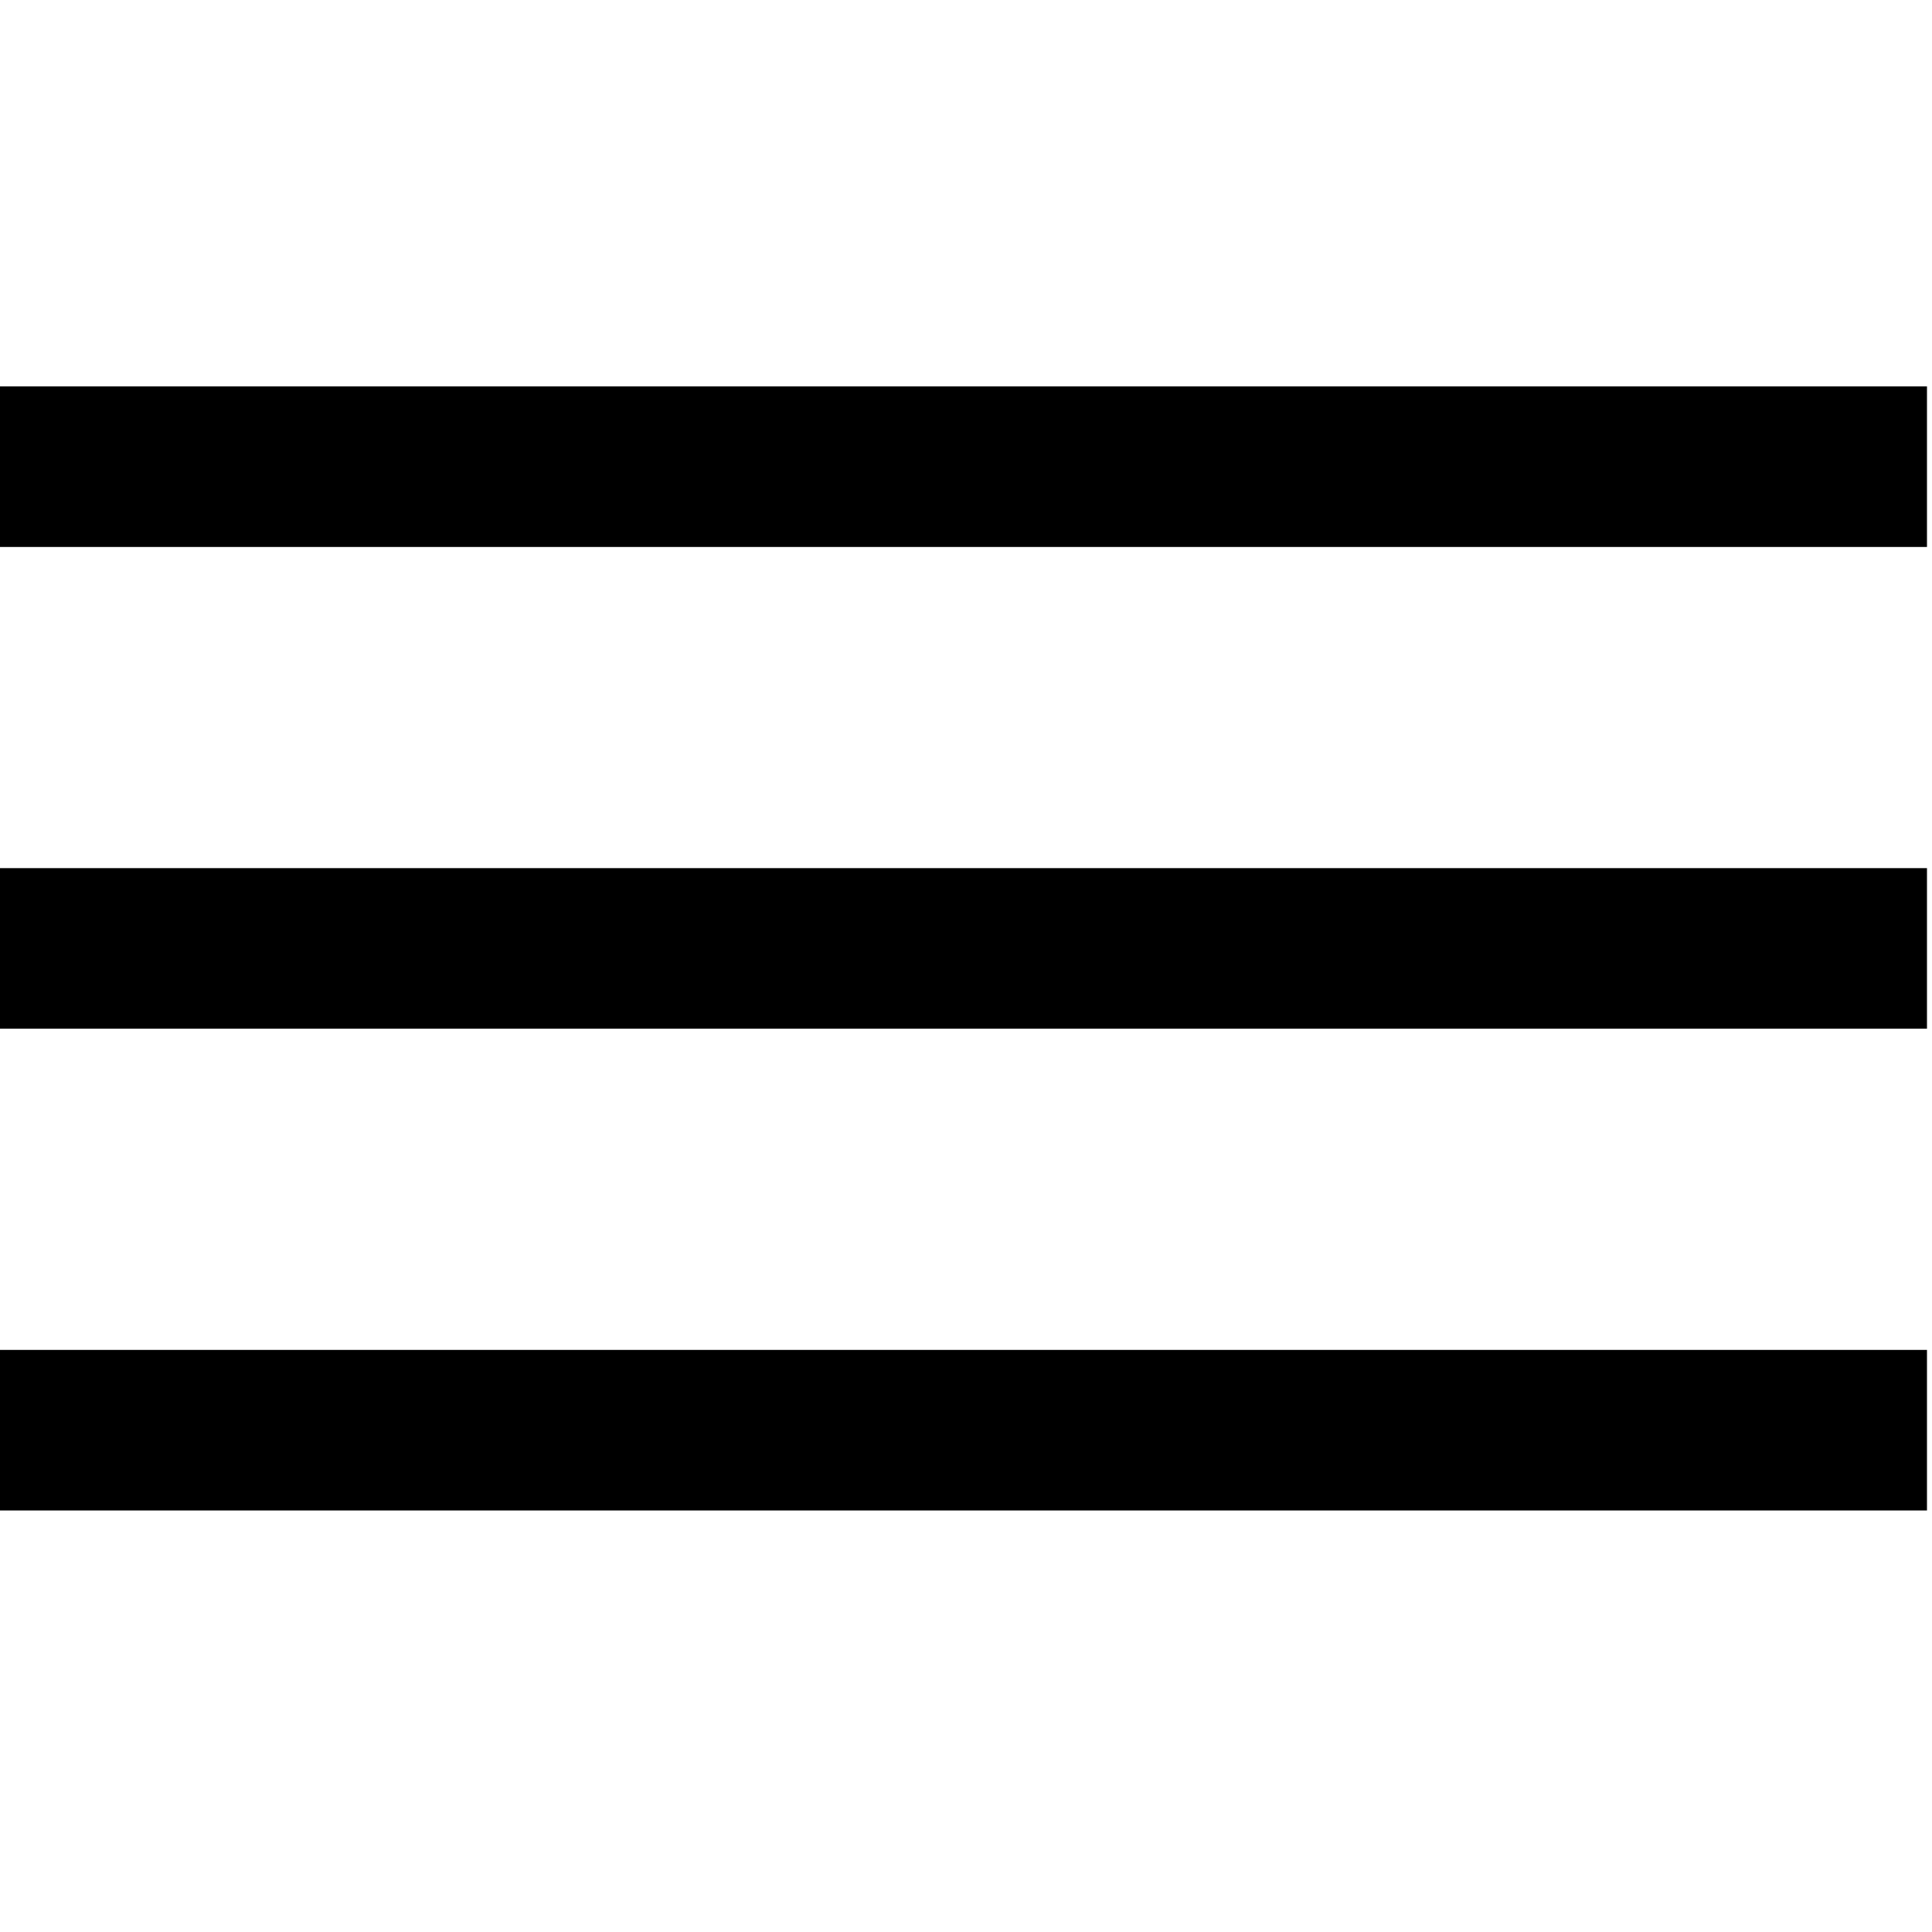
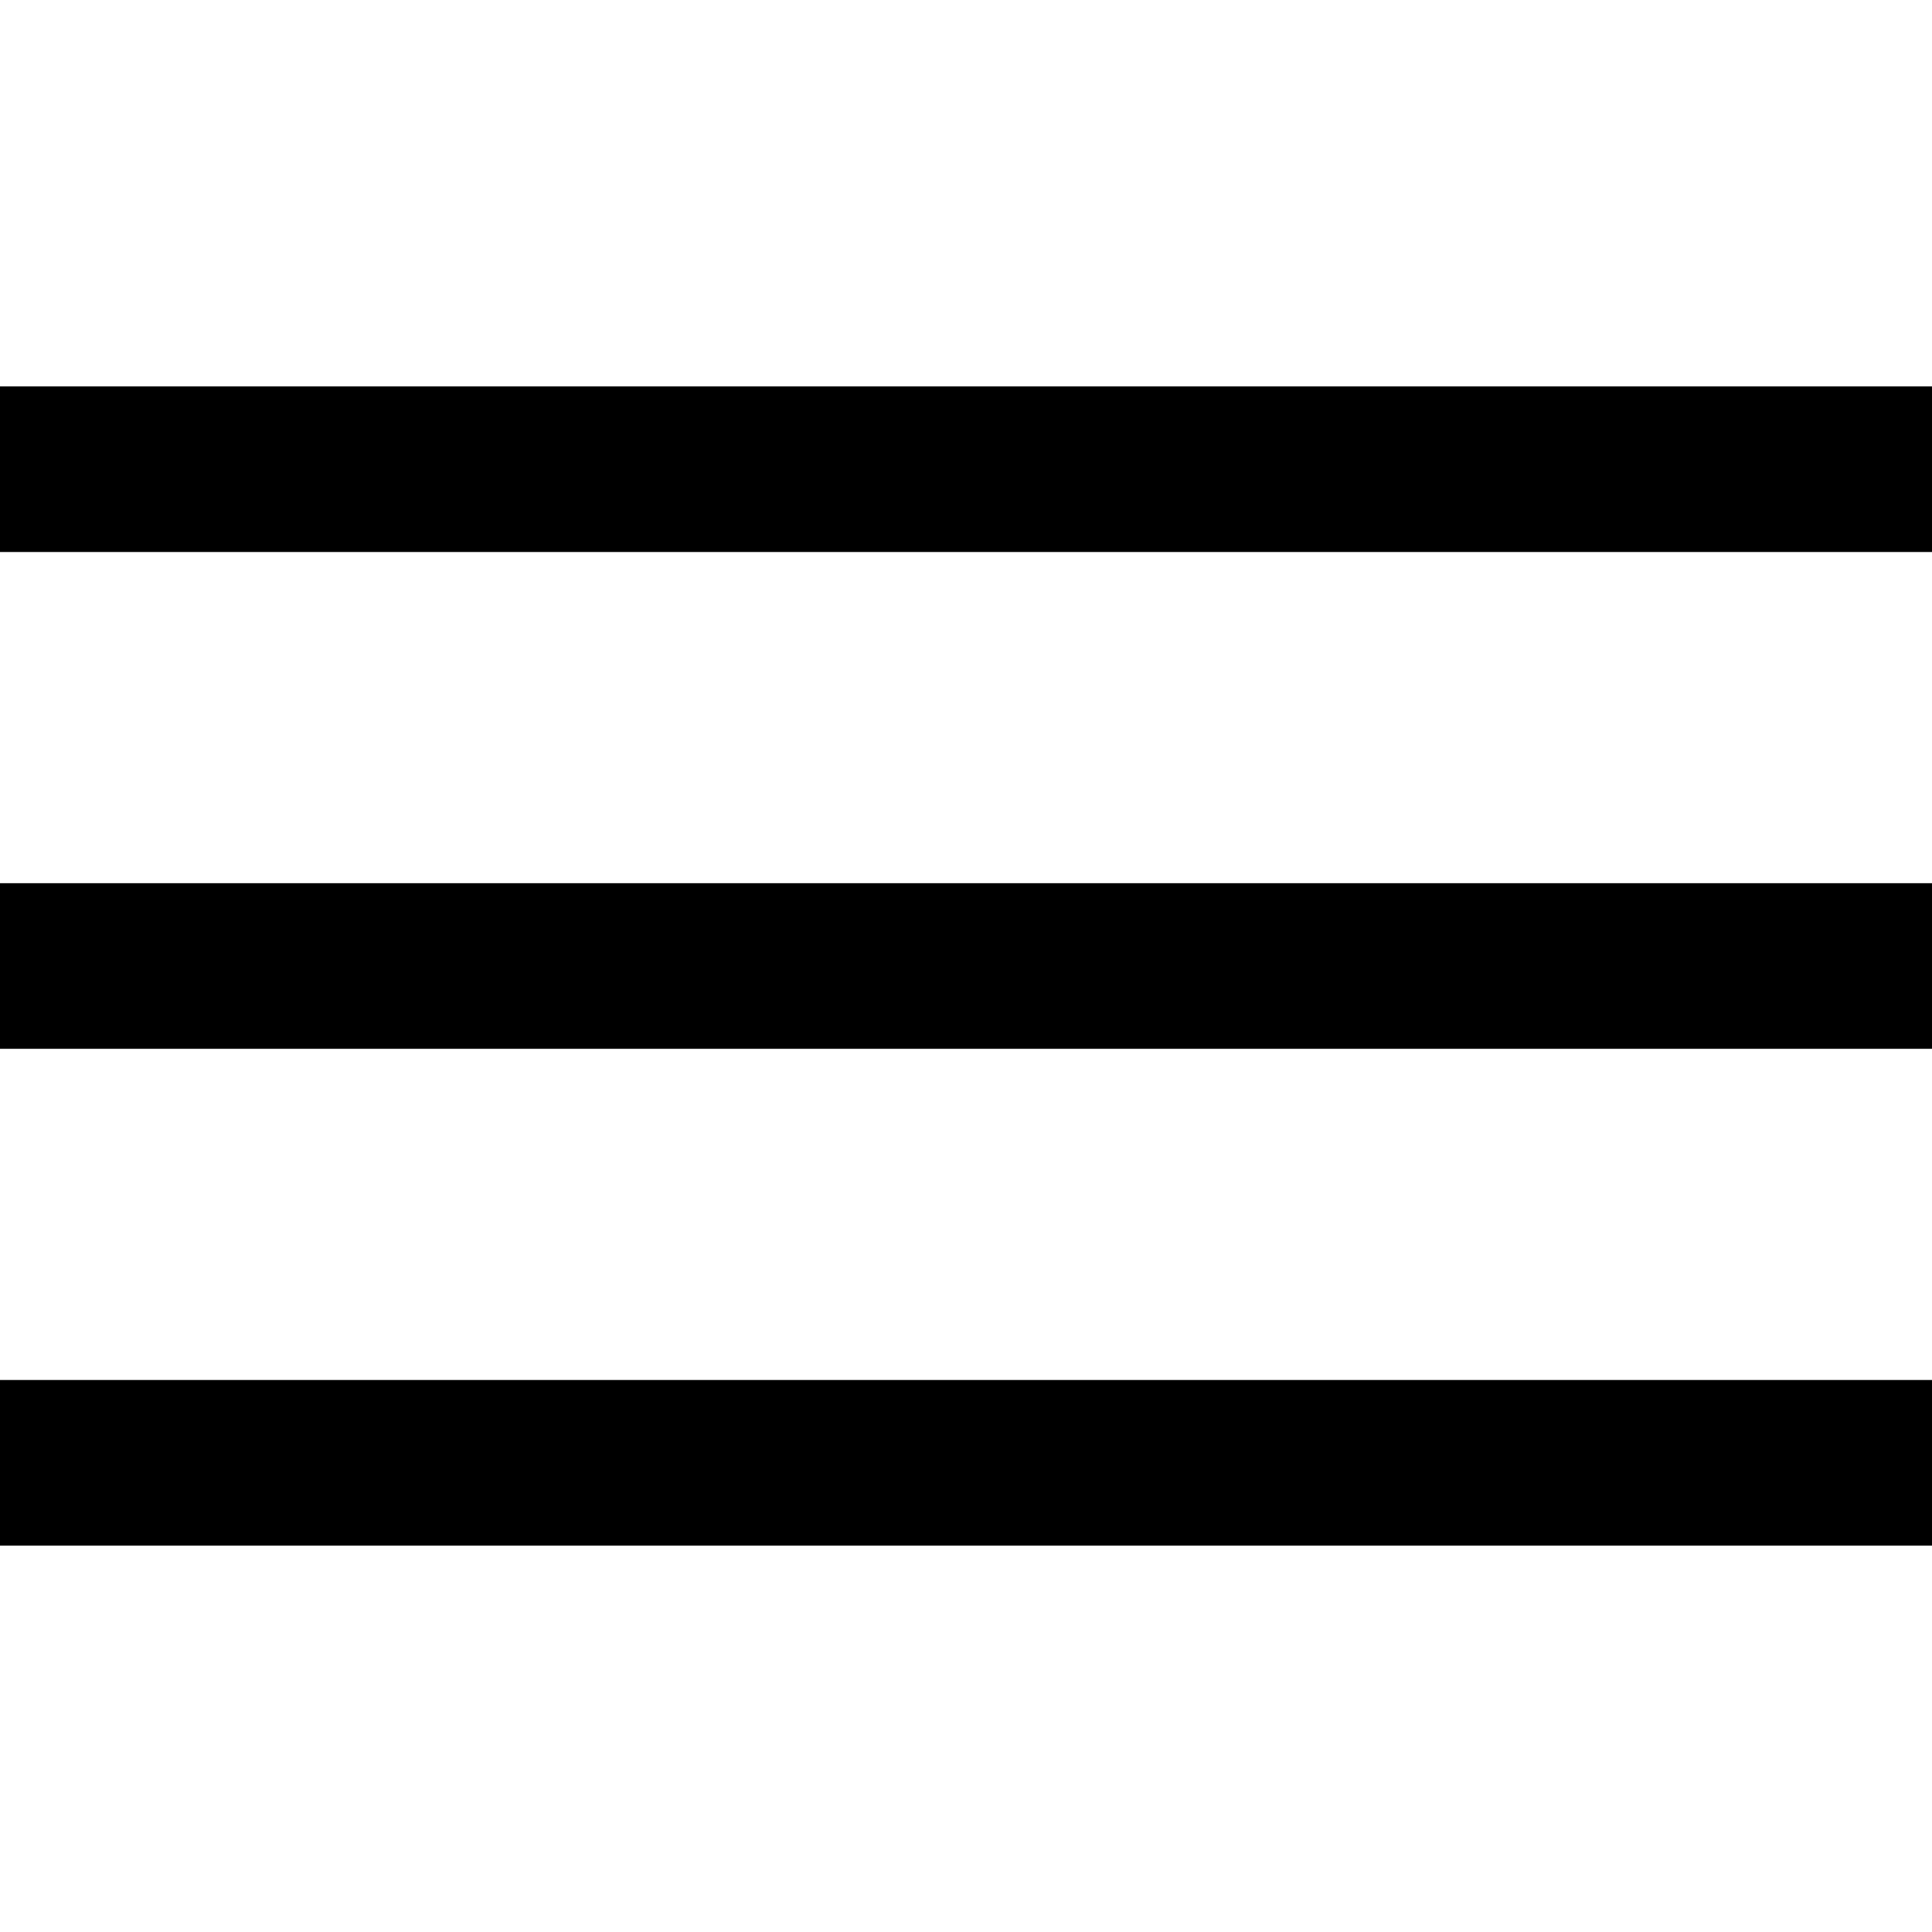
- <svg xmlns="http://www.w3.org/2000/svg" width="55px" height="55px" viewBox="0 0 55 55" version="1.1">
+ <svg xmlns="http://www.w3.org/2000/svg" width="50px" height="50px" viewBox="0 0 50 50" version="1.1">
  <description>Created with Sketch (http://www.bohemiancoding.com/sketch)</description>
  <defs />
  <g id="Page-1" stroke="none" stroke-width="1" fill="none" fill-rule="evenodd">
-     <g id="icon_Queue" transform="translate(0, 11)" fill="#000000">
-       <path id="Shape" stroke="#449FDB" opacity="0" />
-       <path d="M0,0 L54.857,0 L54.857,4.571 L0,4.571 L0,0 L0,0 Z" id="Shape" />
-       <path d="M0,13.714 L54.857,13.714 L54.857,18.285 L0,18.285 L0,13.714 L0,13.714 Z" id="Shape" />
-       <path d="M0,27.429 L54.857,27.429 L54.857,32 L0,32 L0,27.429 L0,27.429 Z" id="Shape" />
+     <g id="queue" transform="translate(0, 10)">
+       <g id="Layer_2" />
+       <g id="Layer_3" />
+       <g id="Layer_4" />
+       <g id="Layer_5" />
+       <g id="Layer_6" />
+       <g id="Layer_8" />
+       <g id="Layer_9" />
+       <g id="Layer_10" />
+       <g id="Layer_11" />
+       <g id="Layer_12" />
+       <g id="Layer_13" />
+       <g id="Layer_14" />
+       <g id="Layer_15" />
+       <g id="Layer_16" />
+       <g id="Layer_17" />
+       <g id="Layer_18" />
+       <g id="Layer_19" />
+       <g id="Layer_20" />
+       <g id="Layer_21" />
+       <g id="Layer_24" fill="#000000">
+         <g id="Group">
+           <rect id="Rectangle" x="0" y="0" width="50" height="4.286" />
+           <rect id="Rectangle" x="0" y="12.857" width="50" height="4.286" />
+           <rect id="Rectangle" x="0" y="25.714" width="50" height="4.286" />
+         </g>
+       </g>
+       <g id="Layer_25" />
+       <g id="Layer_26" />
+       <g id="Layer_27" />
+       <g id="Layer_28" />
+       <g id="Layer_29" />
+       <g id="Layer_47" />
+       <g id="Layer_30" />
+       <g id="Layer_31" />
+       <g id="Layer_32" />
+       <g id="Layer_33" />
+       <g id="Layer_34" />
+       <g id="Layer_35" />
+       <g id="Layer_36" />
+       <g id="Layer_37" />
+       <g id="Layer_38" />
+       <g id="Layer_39" />
+       <g id="Layer_40" />
+       <g id="Layer_41" />
+       <g id="Layer_42" />
+       <g id="Layer_43" />
+       <g id="Layer_44" />
+       <g id="Layer_45" />
+       <g id="Layer_46" />
+       <g id="Layer_48" />
+       <g id="Layer_49" />
+       <g id="Layer_51" />
+       <g id="Layer_52" />
+       <g id="Layer_53" />
+       <g id="Layer_54" />
+       <g id="Layer_55" />
+       <g id="Layer_56" />
+       <g id="Layer_57" />
+       <g id="Layer_58" />
+       <g id="Layer_59" />
+       <g id="Layer_60" />
+       <g id="Layer_61" />
+       <g id="Layer_62" />
+       <g id="Layer_63" />
+       <g id="Layer_64" />
+       <g id="Layer_65" />
+       <g id="Layer_66" />
+       <g id="Layer_50" />
    </g>
  </g>
</svg>
